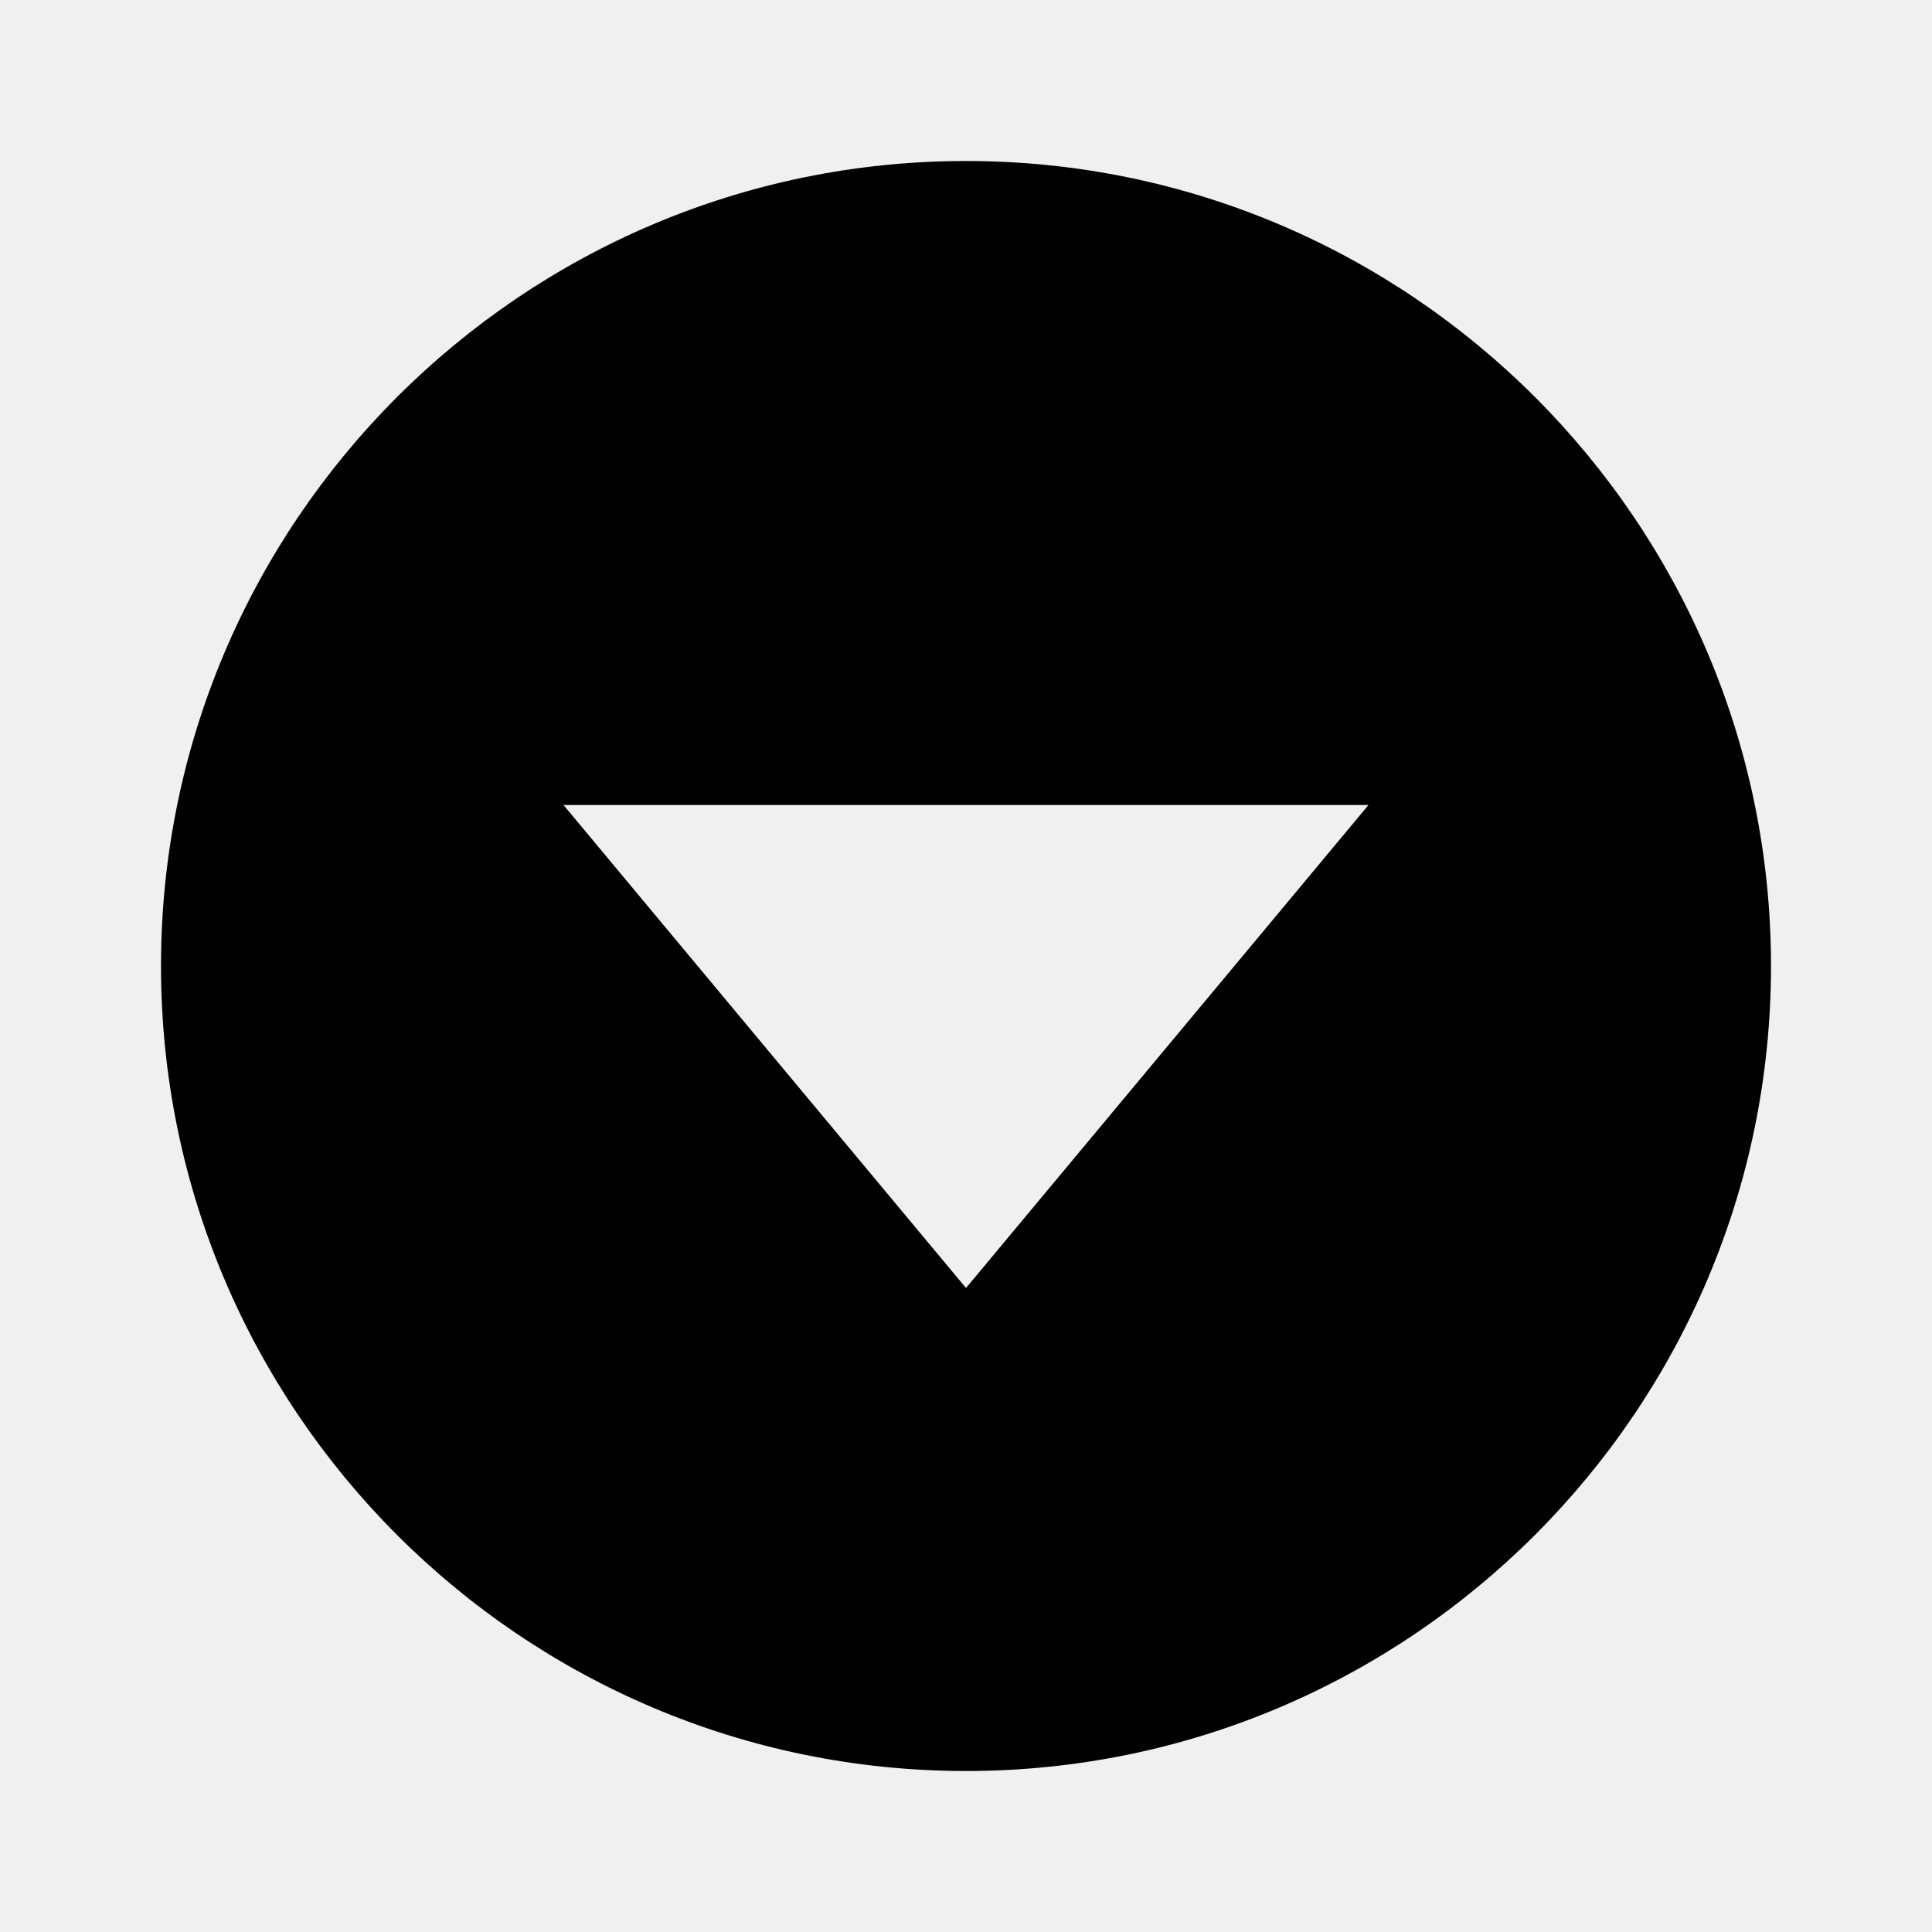
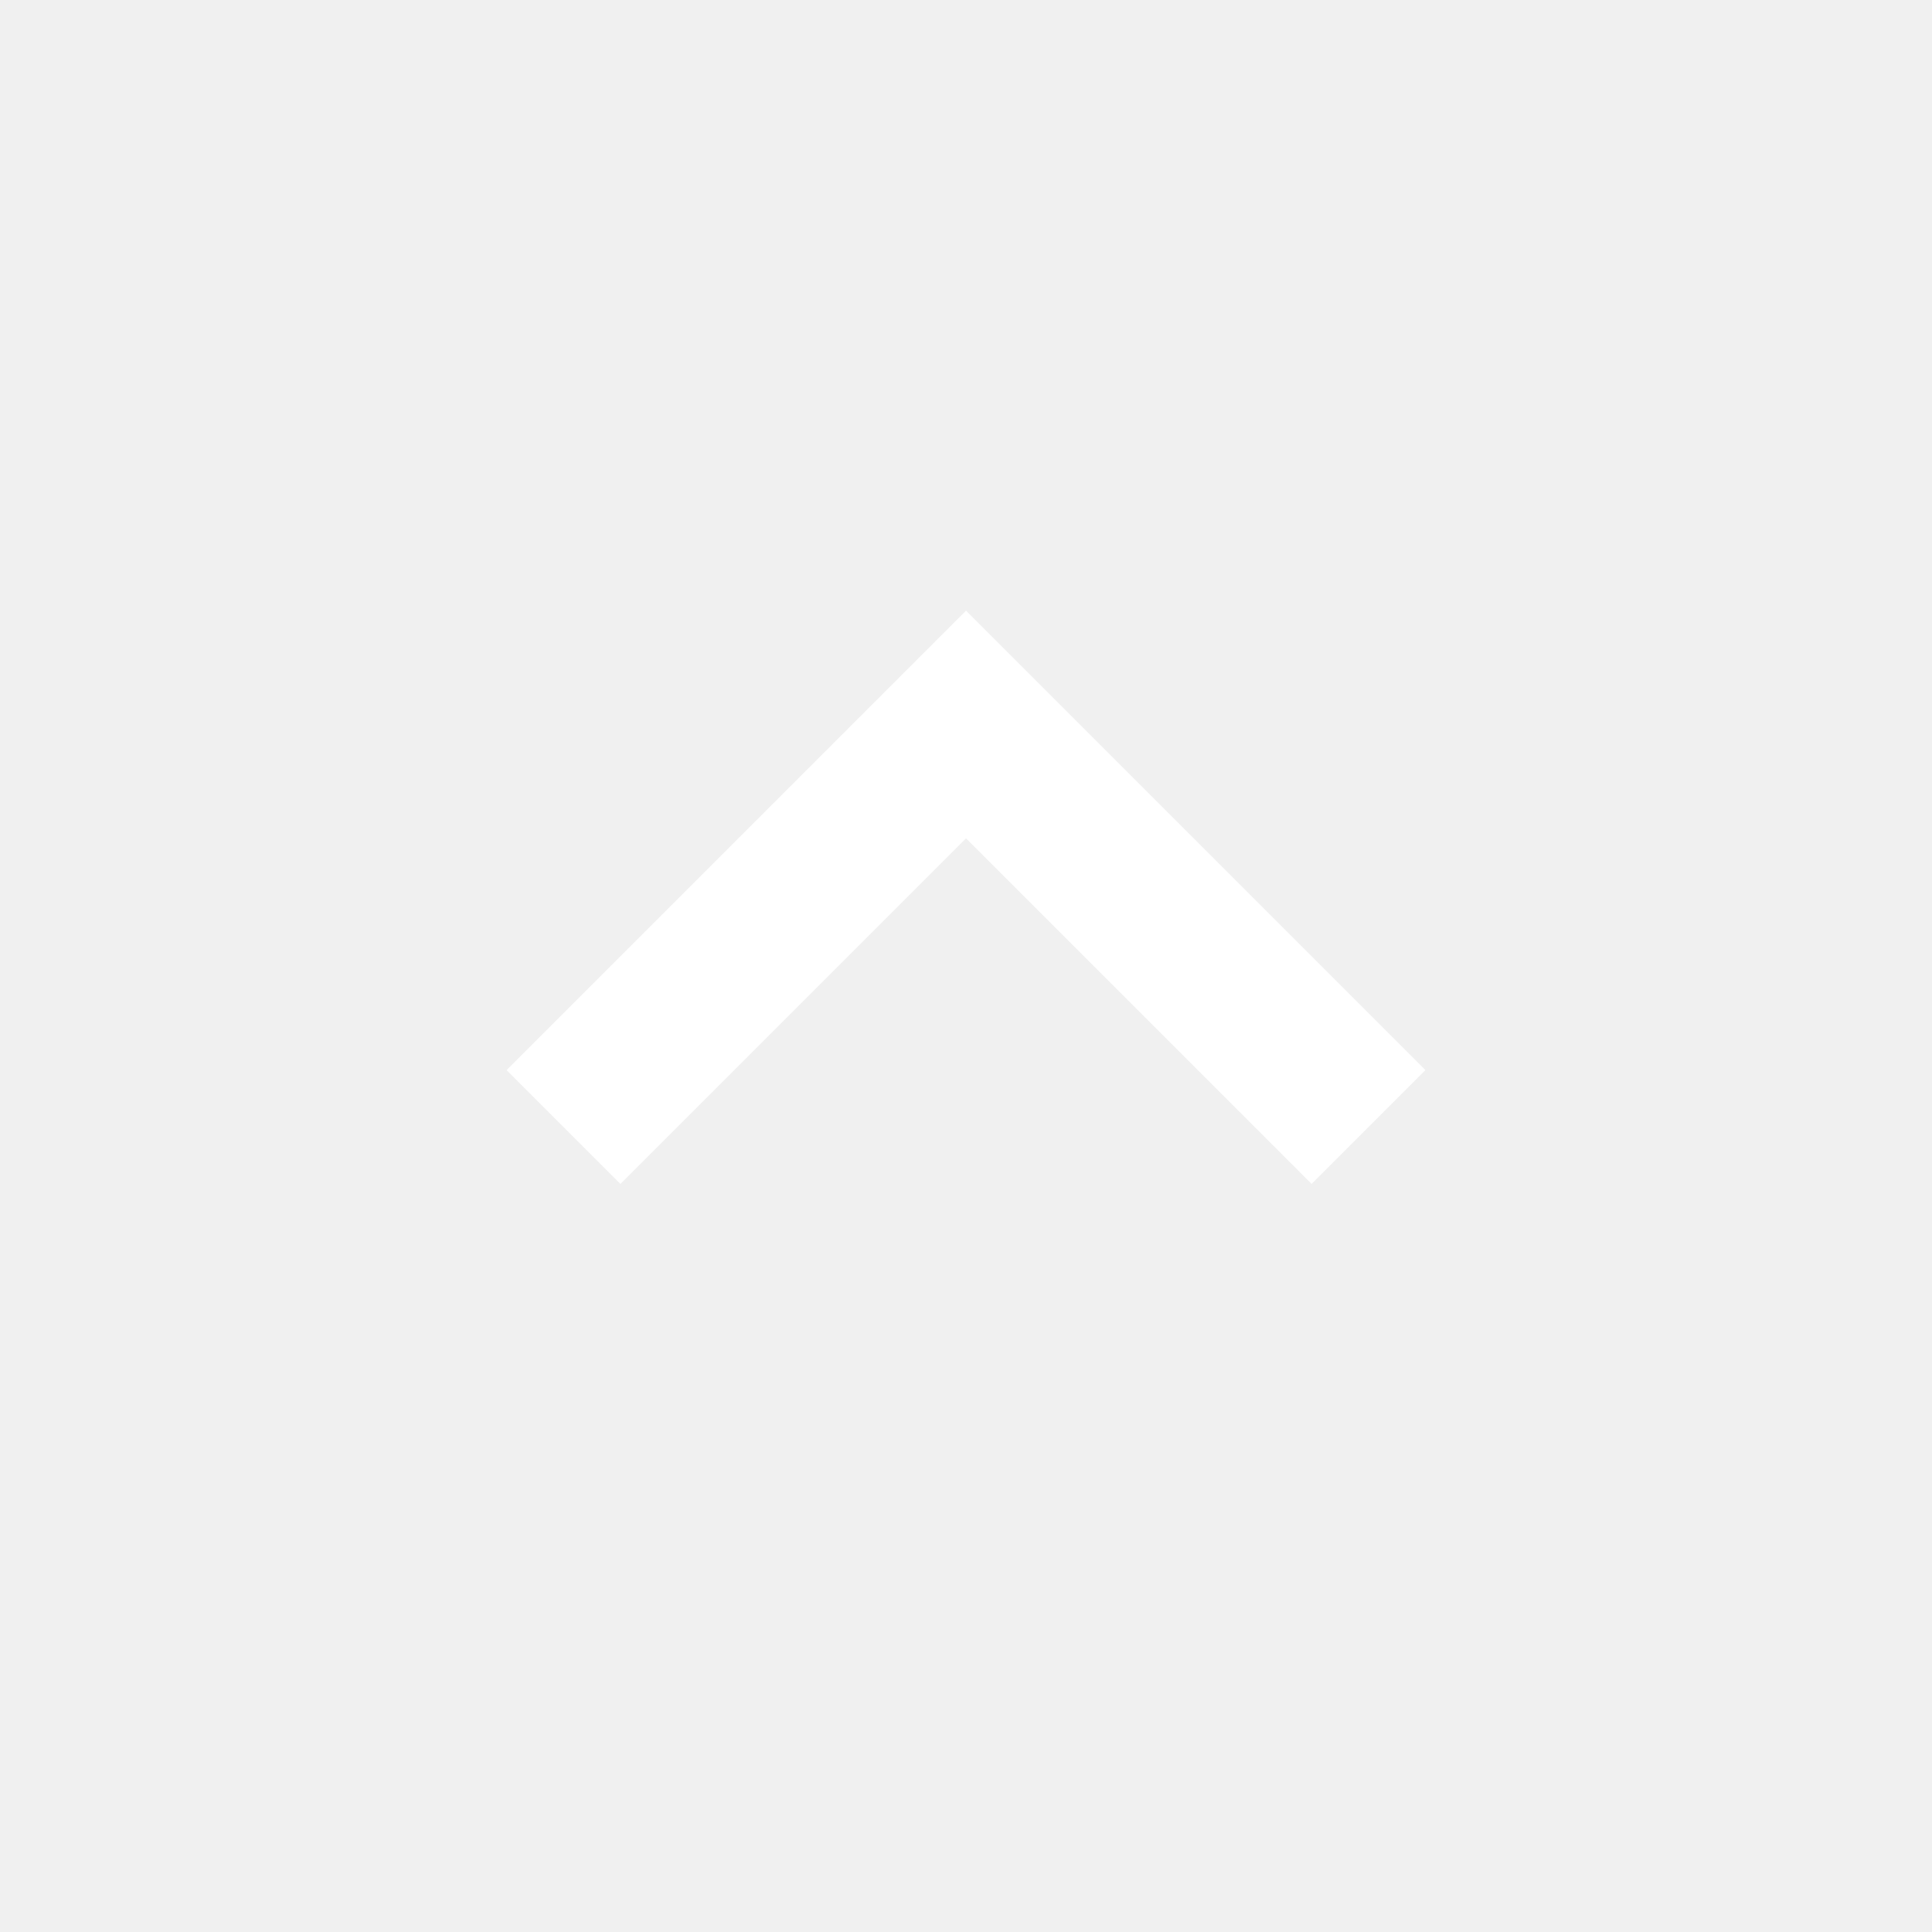
- <svg xmlns="http://www.w3.org/2000/svg" width="24" height="24" viewBox="0 0 24 24" style="fill: #fffff;transform: ;msFilter:;">
-   <path d="M12 2C6.486 2 2 6.486 2 12s4.486 10 10 10c5.515 0 10-4.486 10-10S17.515 2 12 2zm0 14-5-6h10l-5 6z" />
+ <svg xmlns="http://www.w3.org/2000/svg" width="24" height="24" viewBox="0 0 24 24" style="fill:#fff;transform: ;msFilter:;">
+   <path d="m6.293 13.293 1.414 1.414L12 10.414l4.293 4.293 1.414-1.414L12 7.586z" />
</svg>
